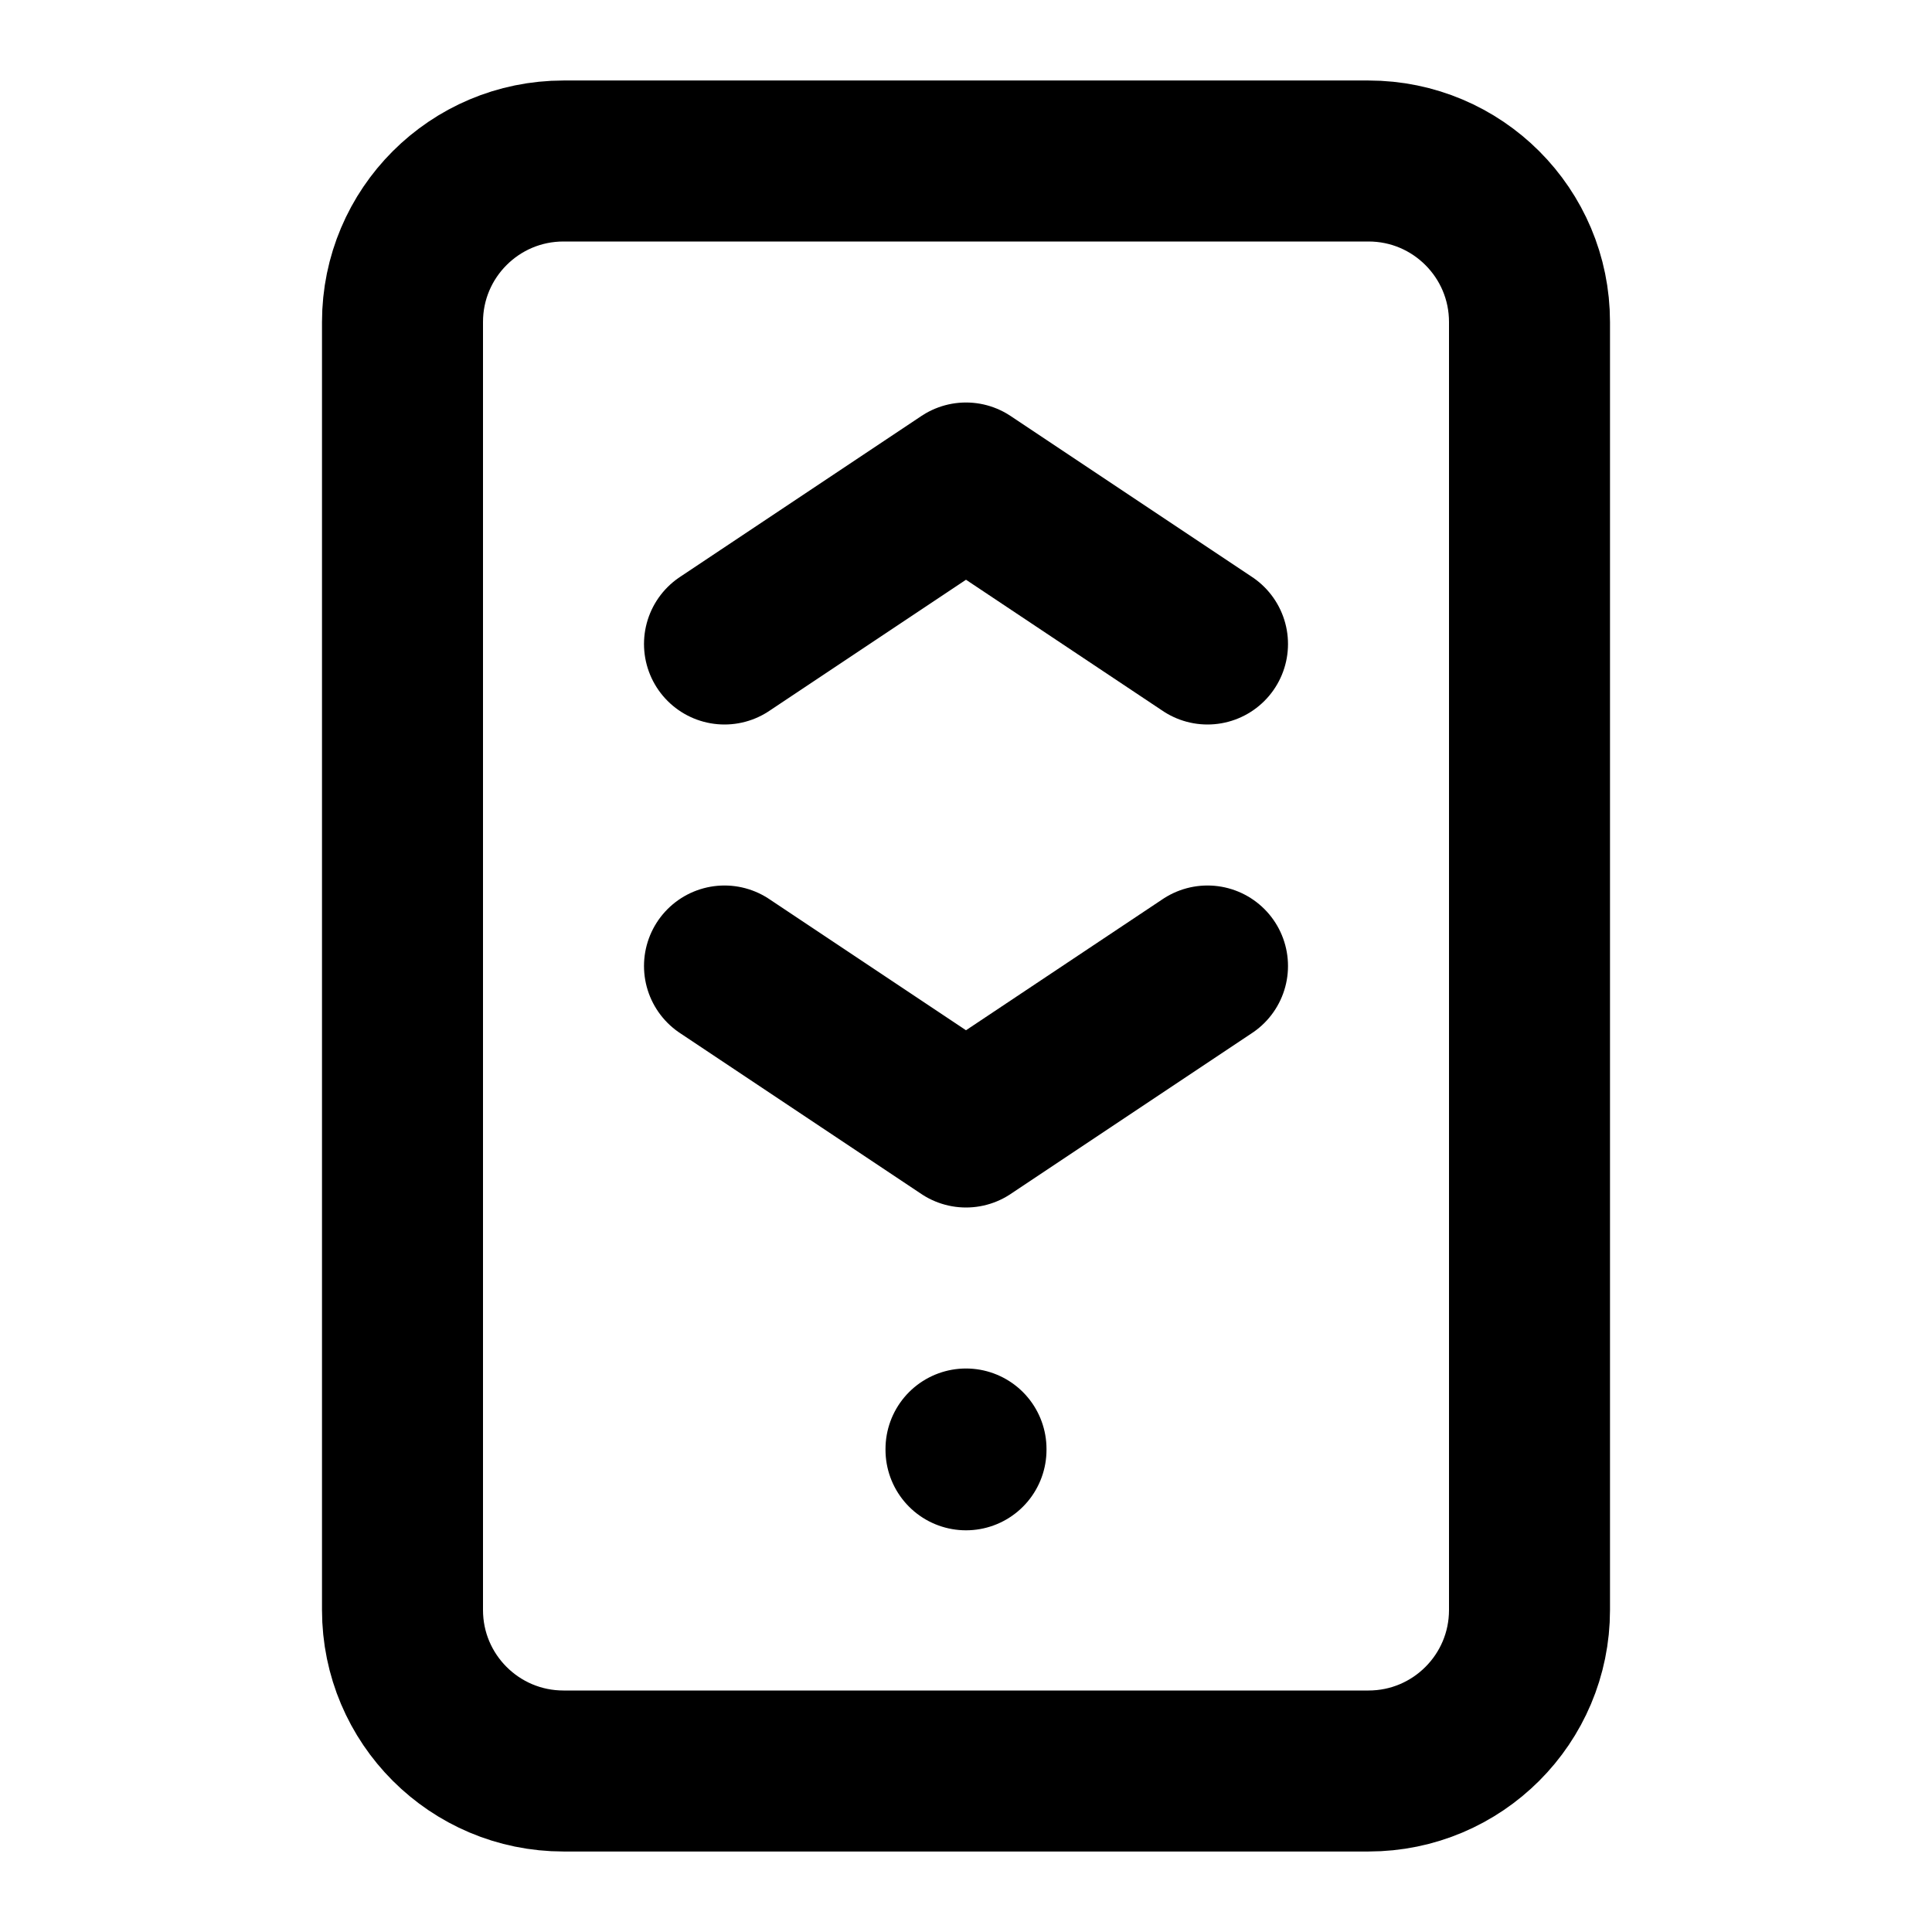
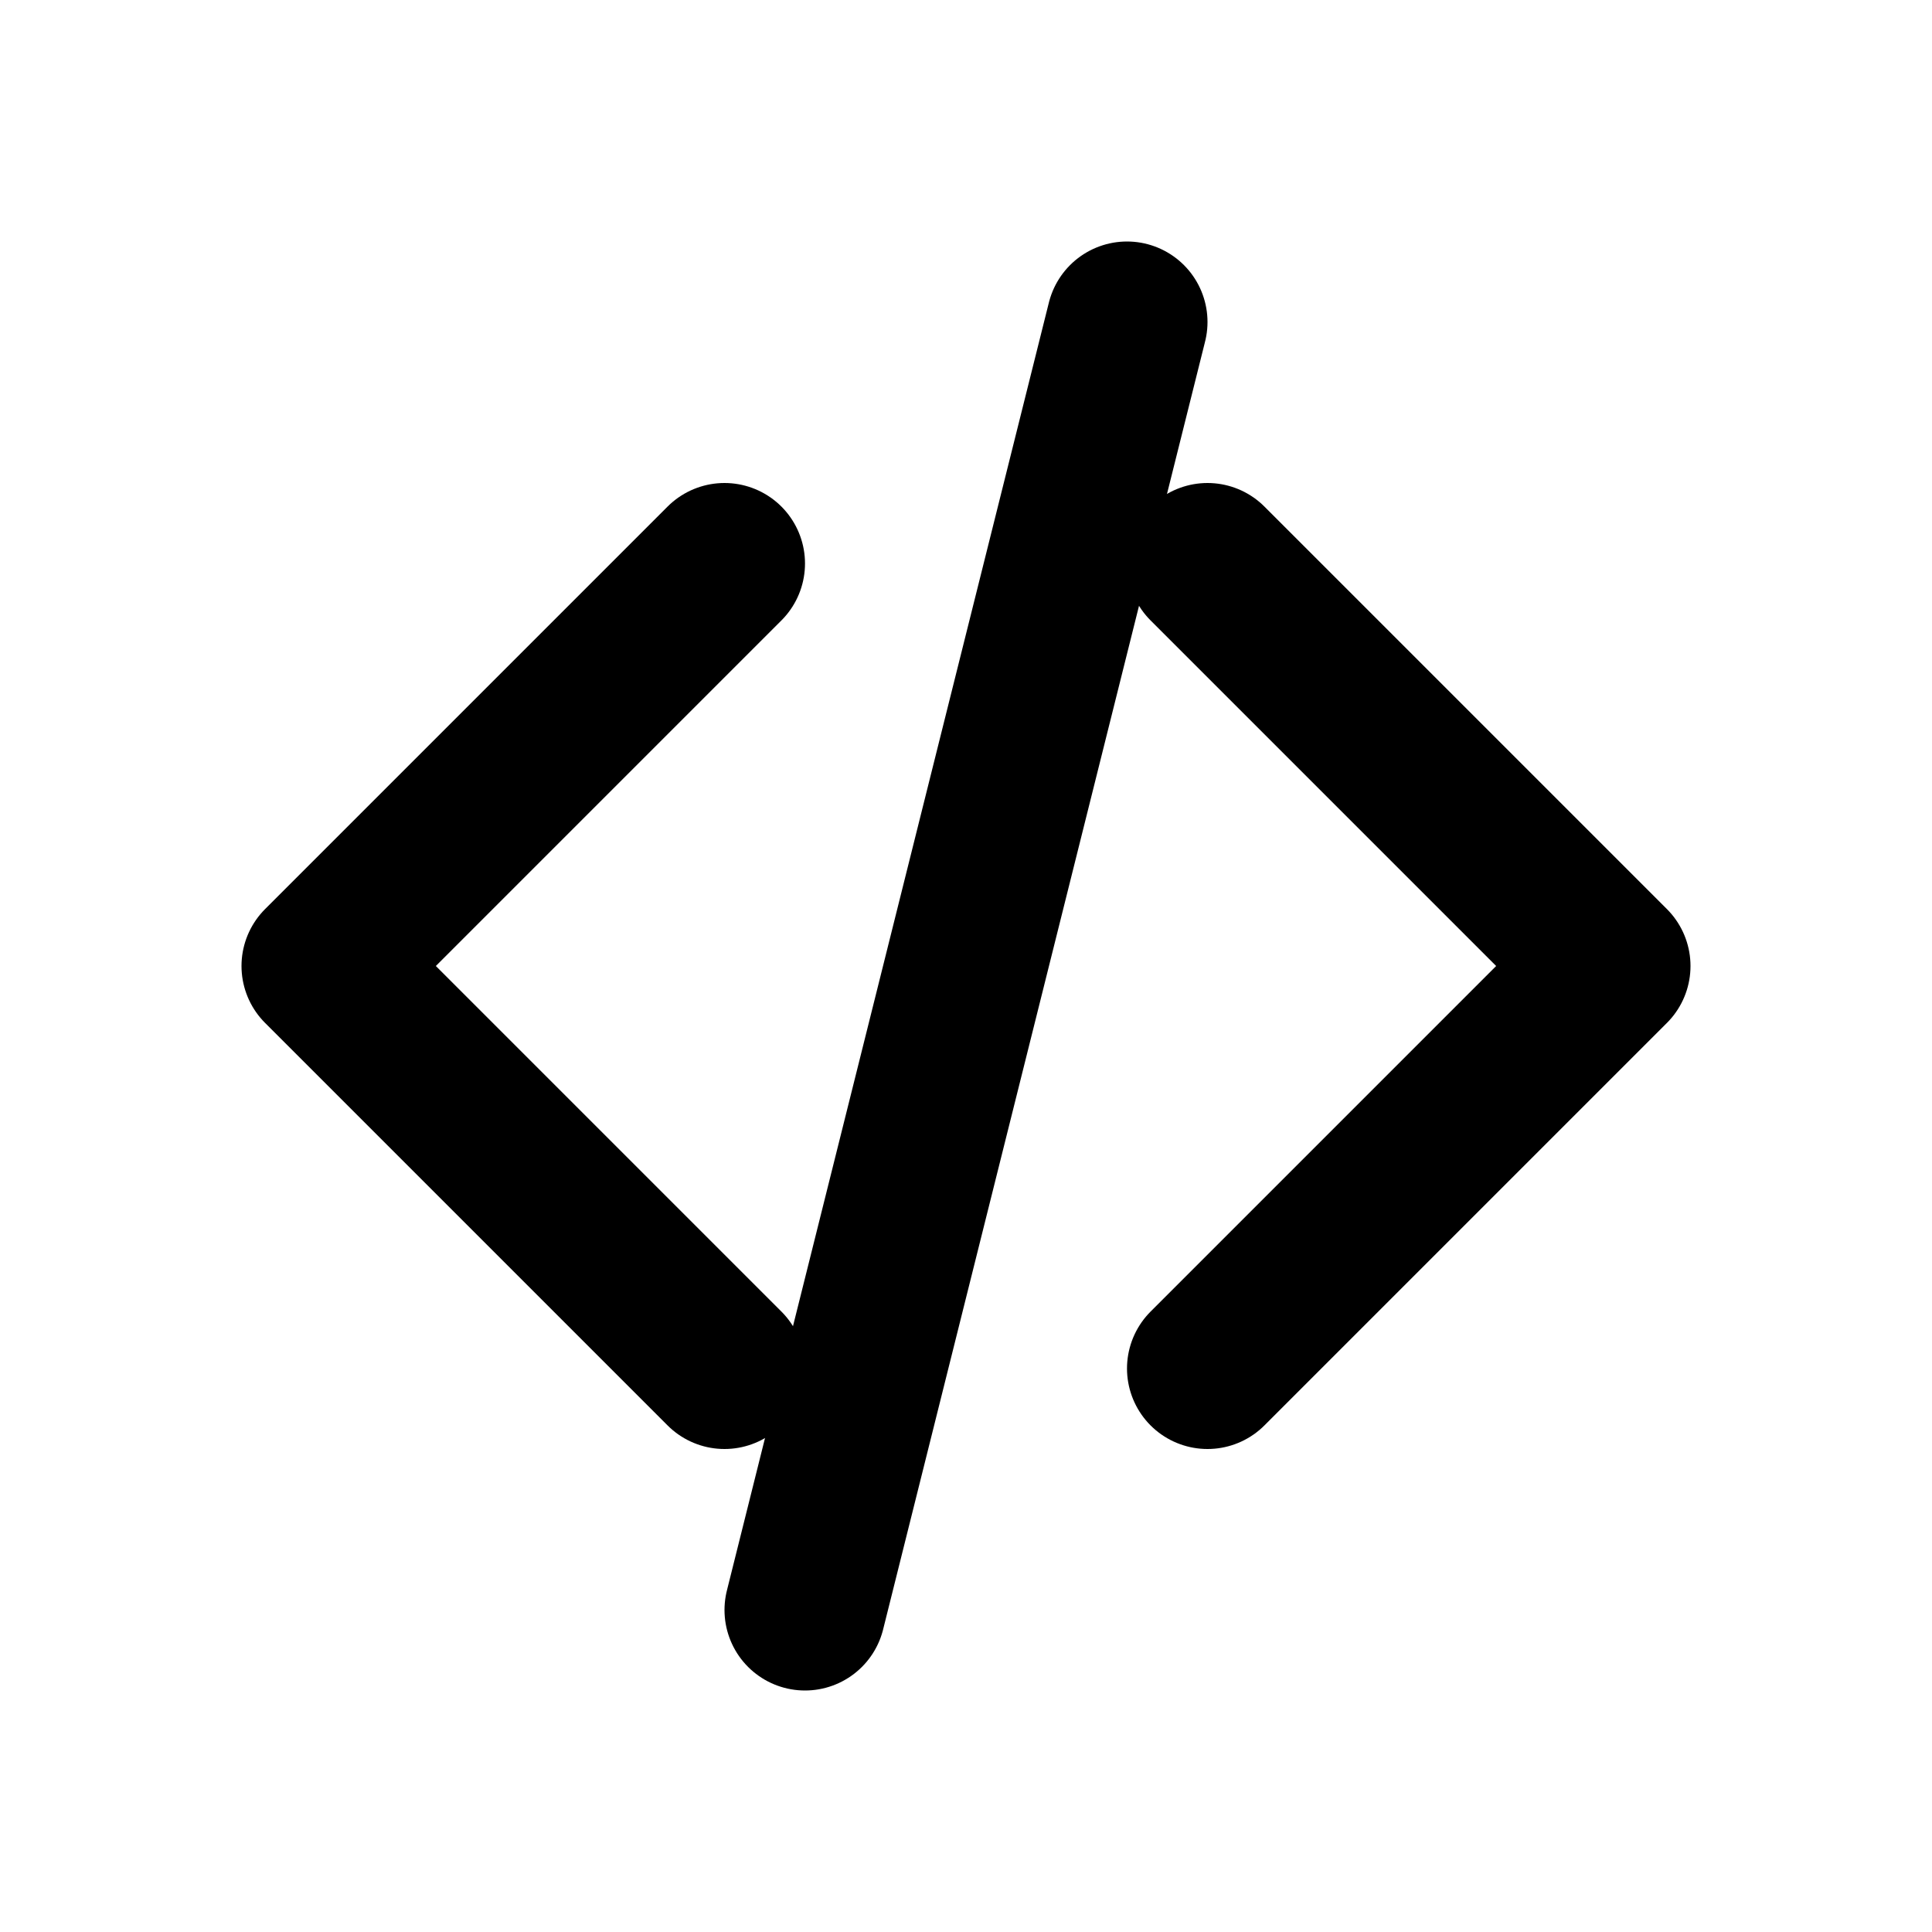
<svg xmlns="http://www.w3.org/2000/svg" viewBox="0 0 24 24" fill="none" stroke="currentColor" stroke-width="2" stroke-linecap="round" stroke-linejoin="round">
-   <rect x="5" y="2" width="14" height="20" rx="2" ry="2" />
-   <line x1="12" y1="18" x2="12" y2="18.01" />
-   <path d="M9 8l3-2 3 2" />
-   <path d="M9 12l3 2 3-2" />
+   <path d="M9 7l-5 5 5 5" />
+   <path d="M15 7l5 5-5 5" />
+   <path d="M14 4l-4 16" />
</svg>
